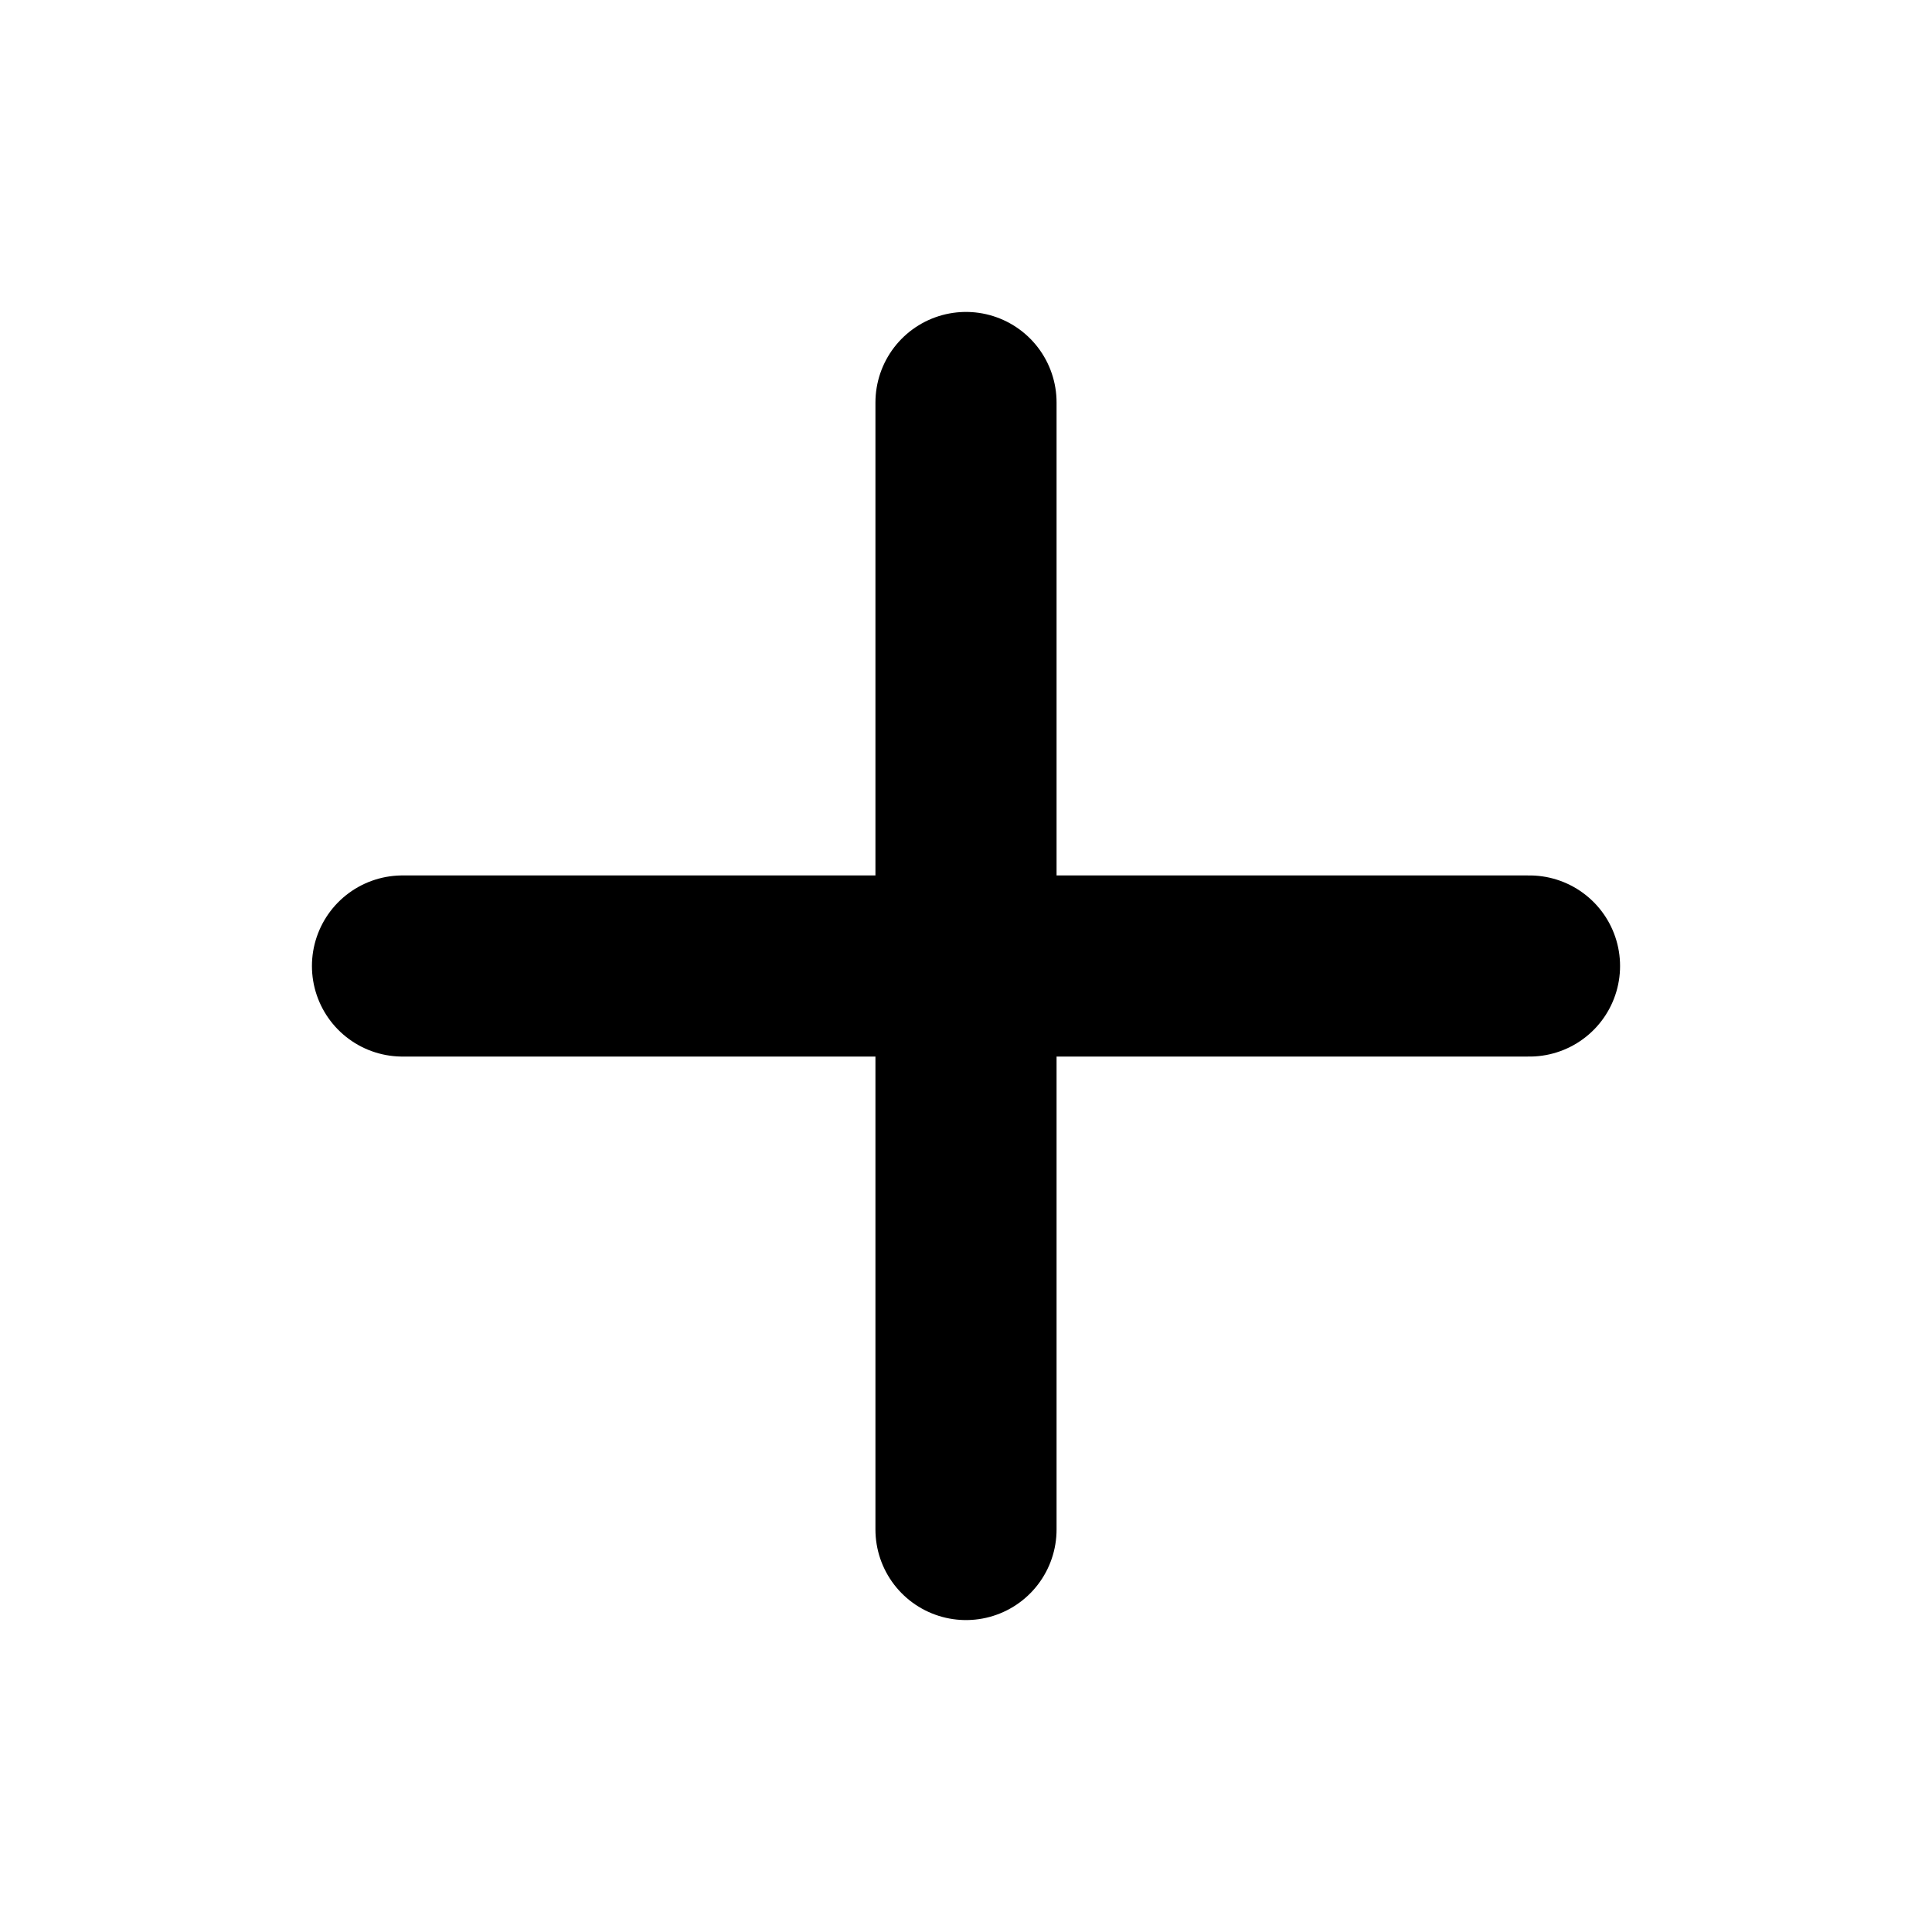
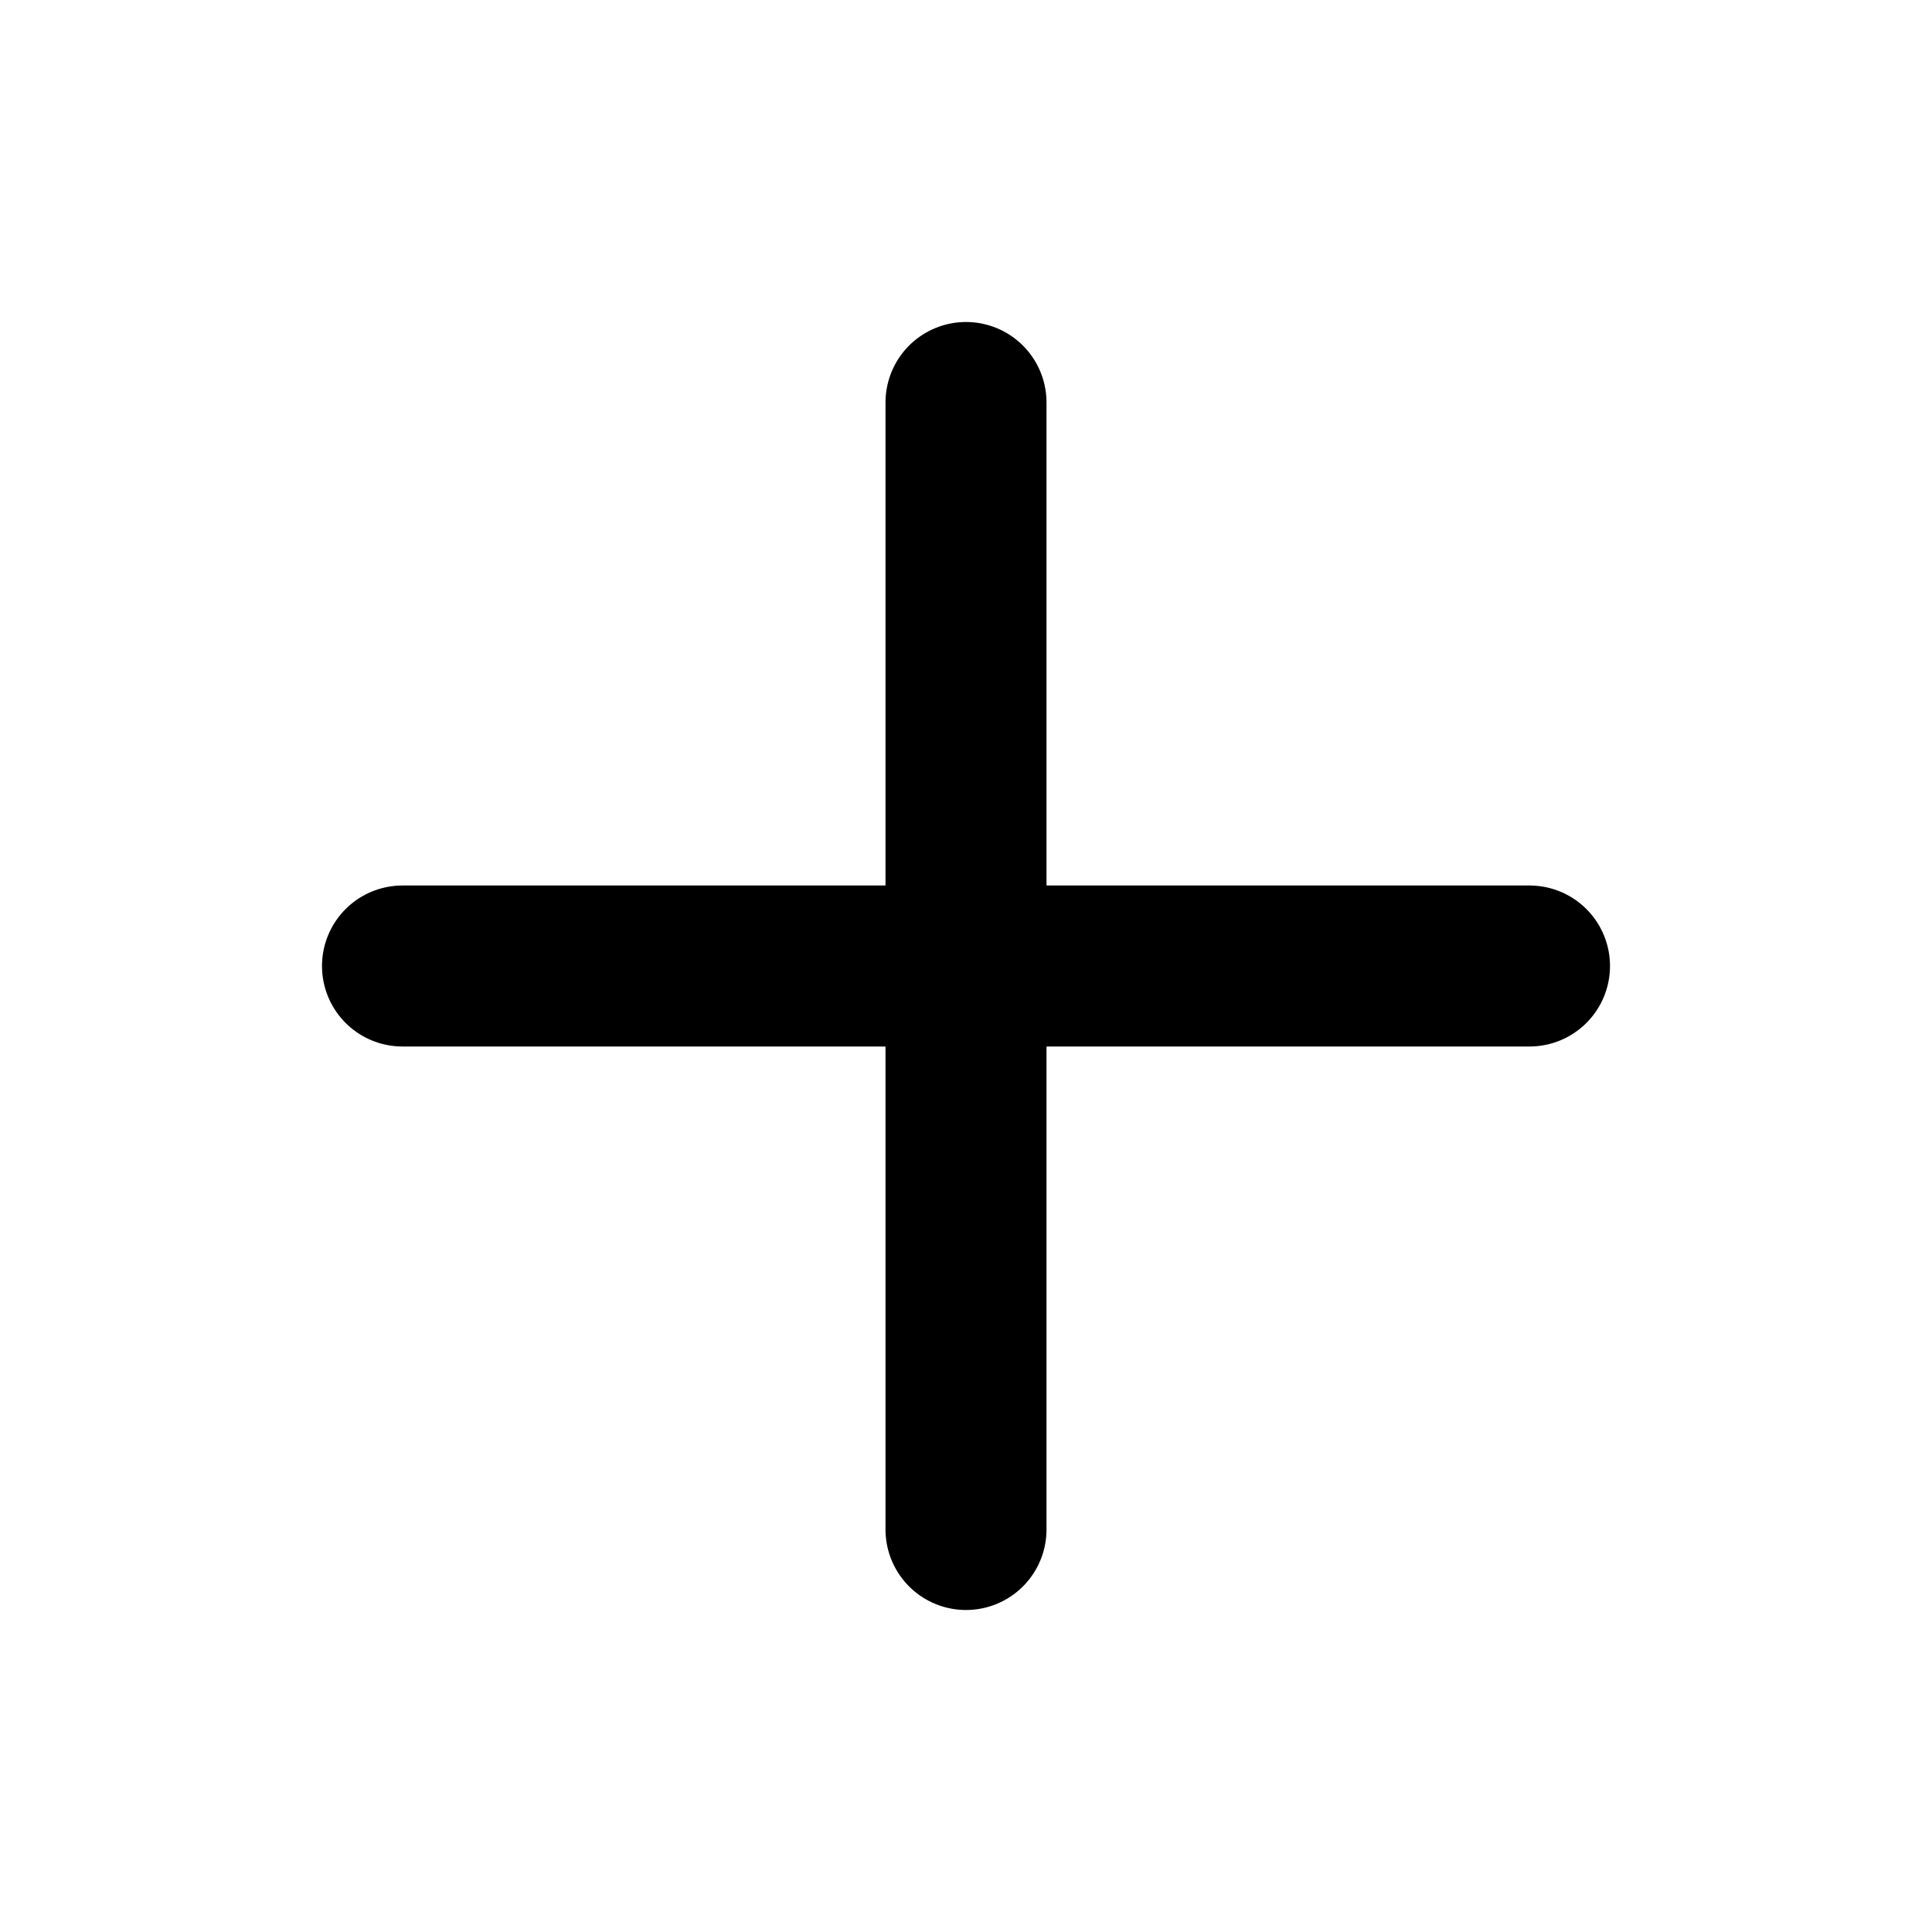
- <svg xmlns="http://www.w3.org/2000/svg" width="24" height="24" viewBox="0 0 24 24" fill="none" stroke="currentColor" stroke-width="2.25" stroke-linecap="round" stroke-linejoin="round">
+ <svg xmlns="http://www.w3.org/2000/svg" width="24" height="24" viewBox="0 0 24 24" fill="none" stroke="currentColor" stroke-width="2" stroke-linecap="round" stroke-linejoin="round">
  <path d="M5 12h14" />
  <path d="M12 5v14" />
</svg>
